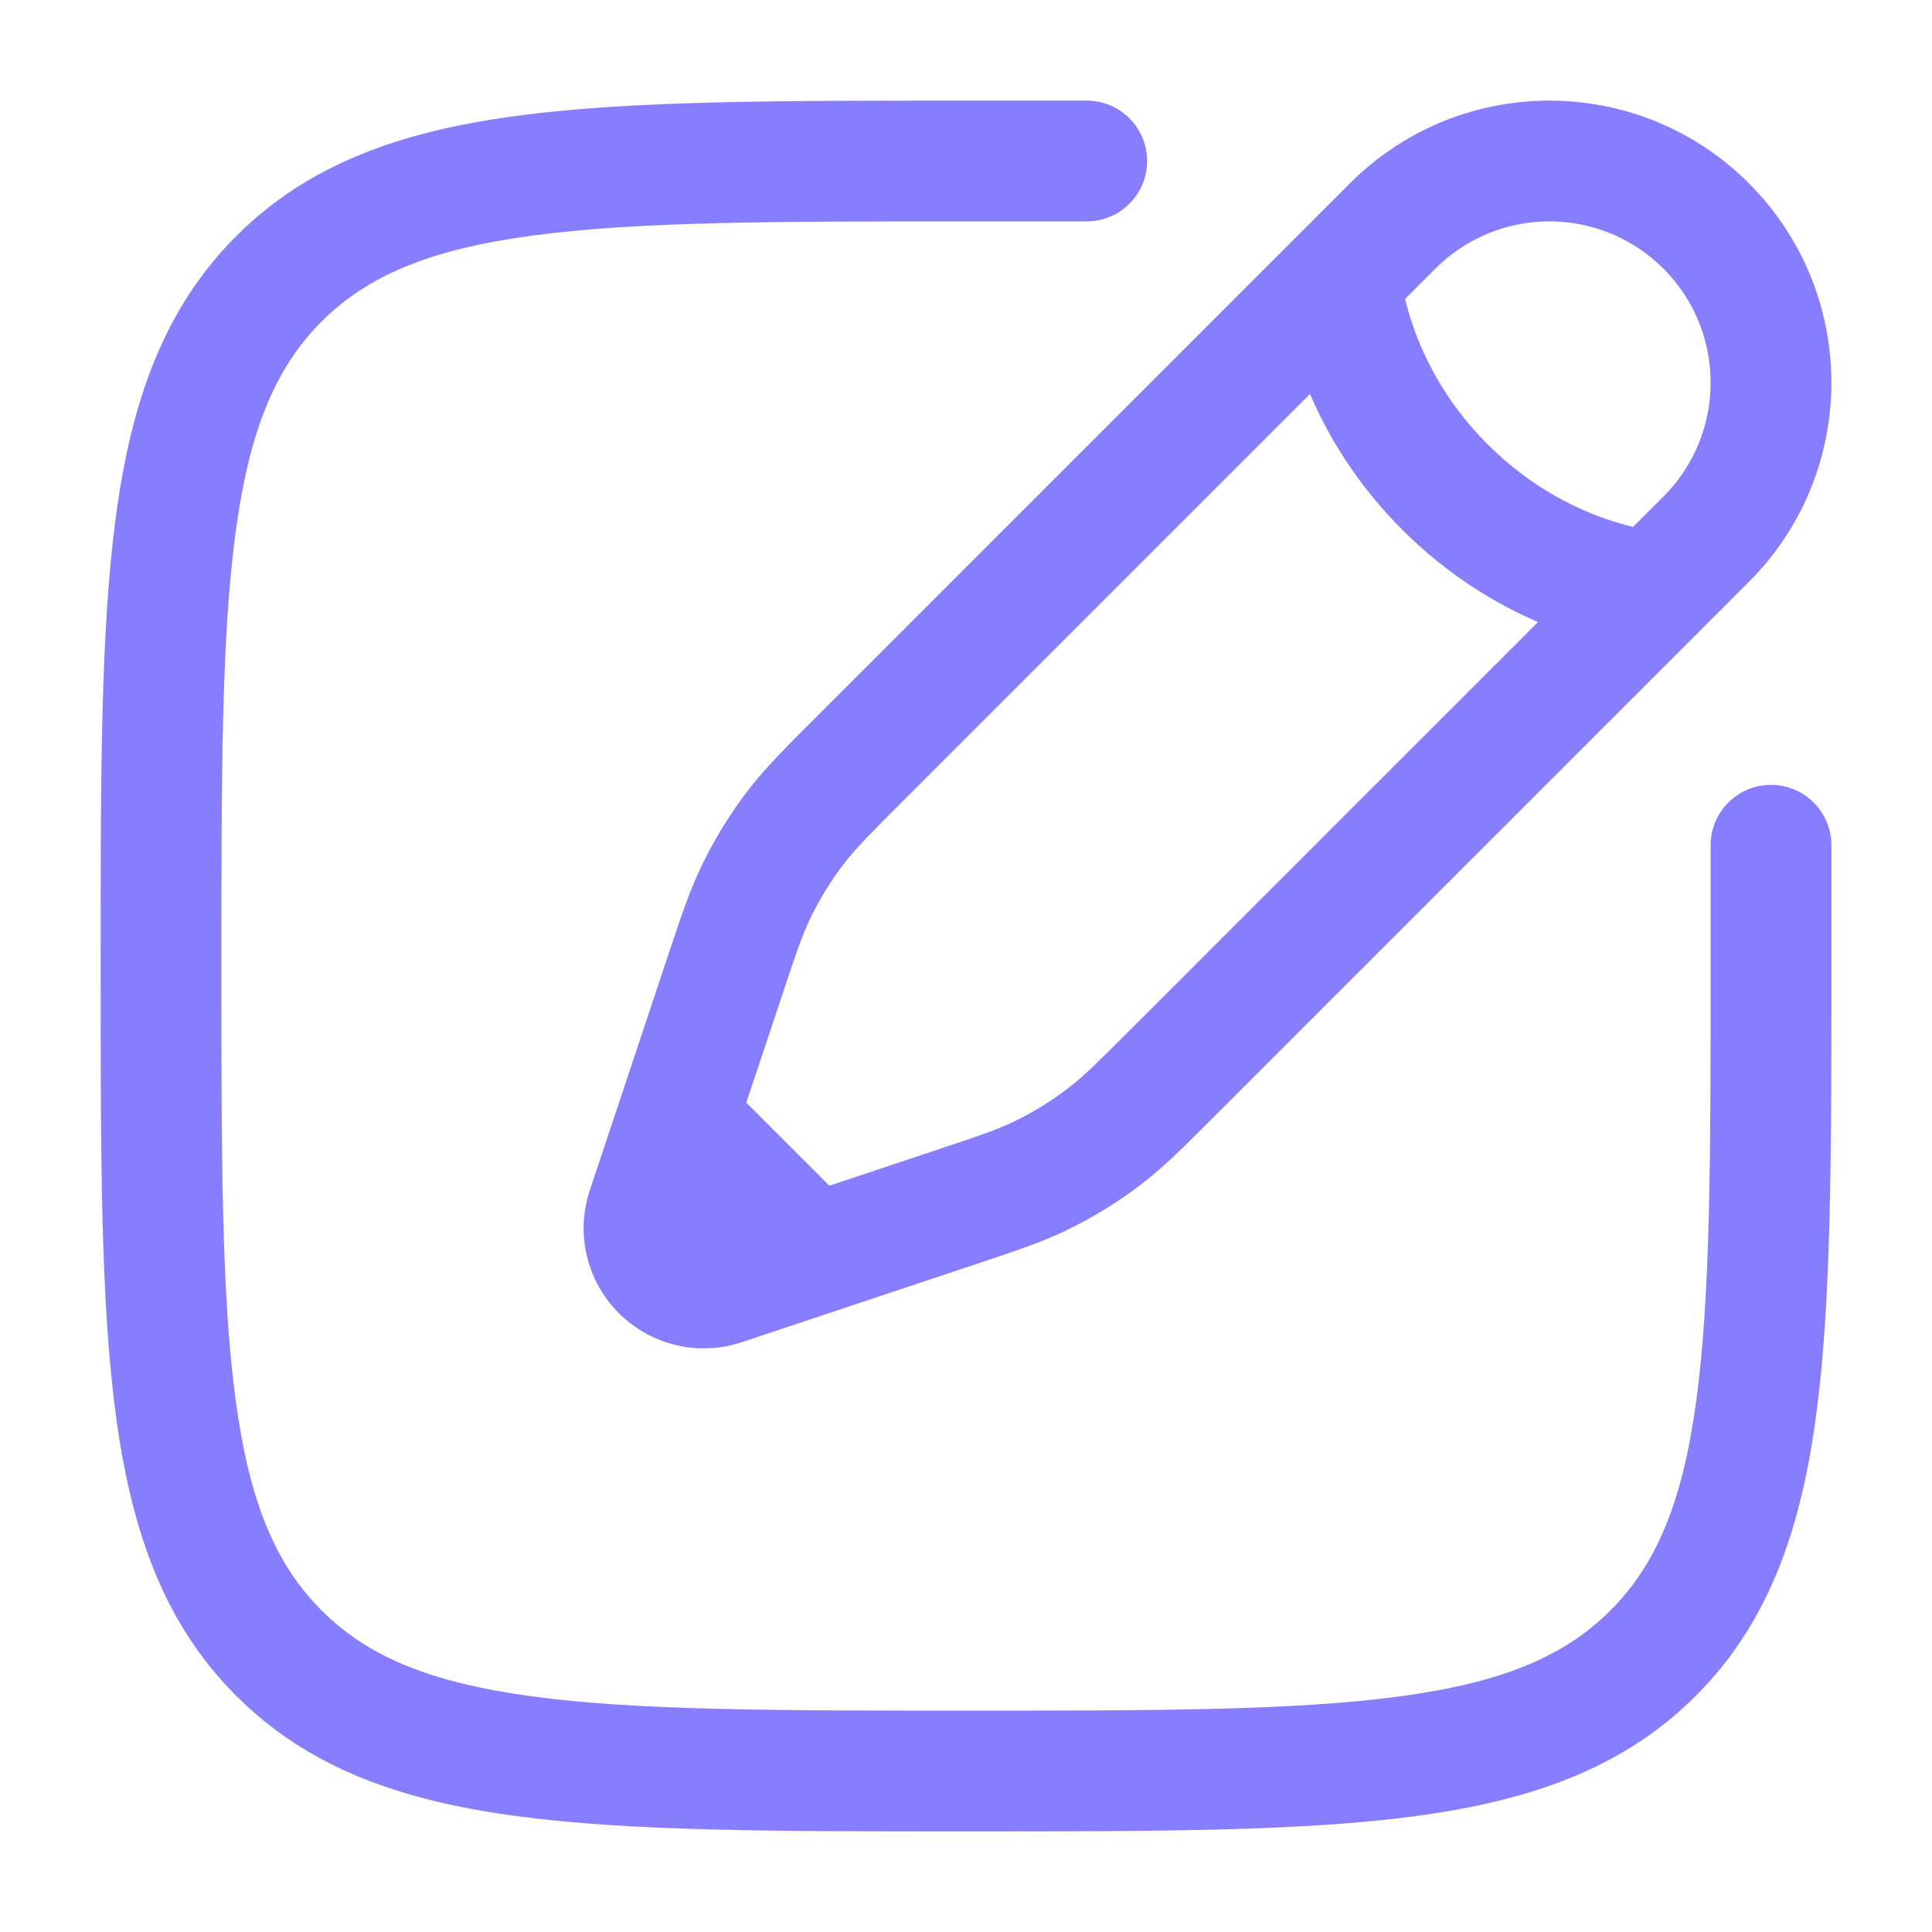
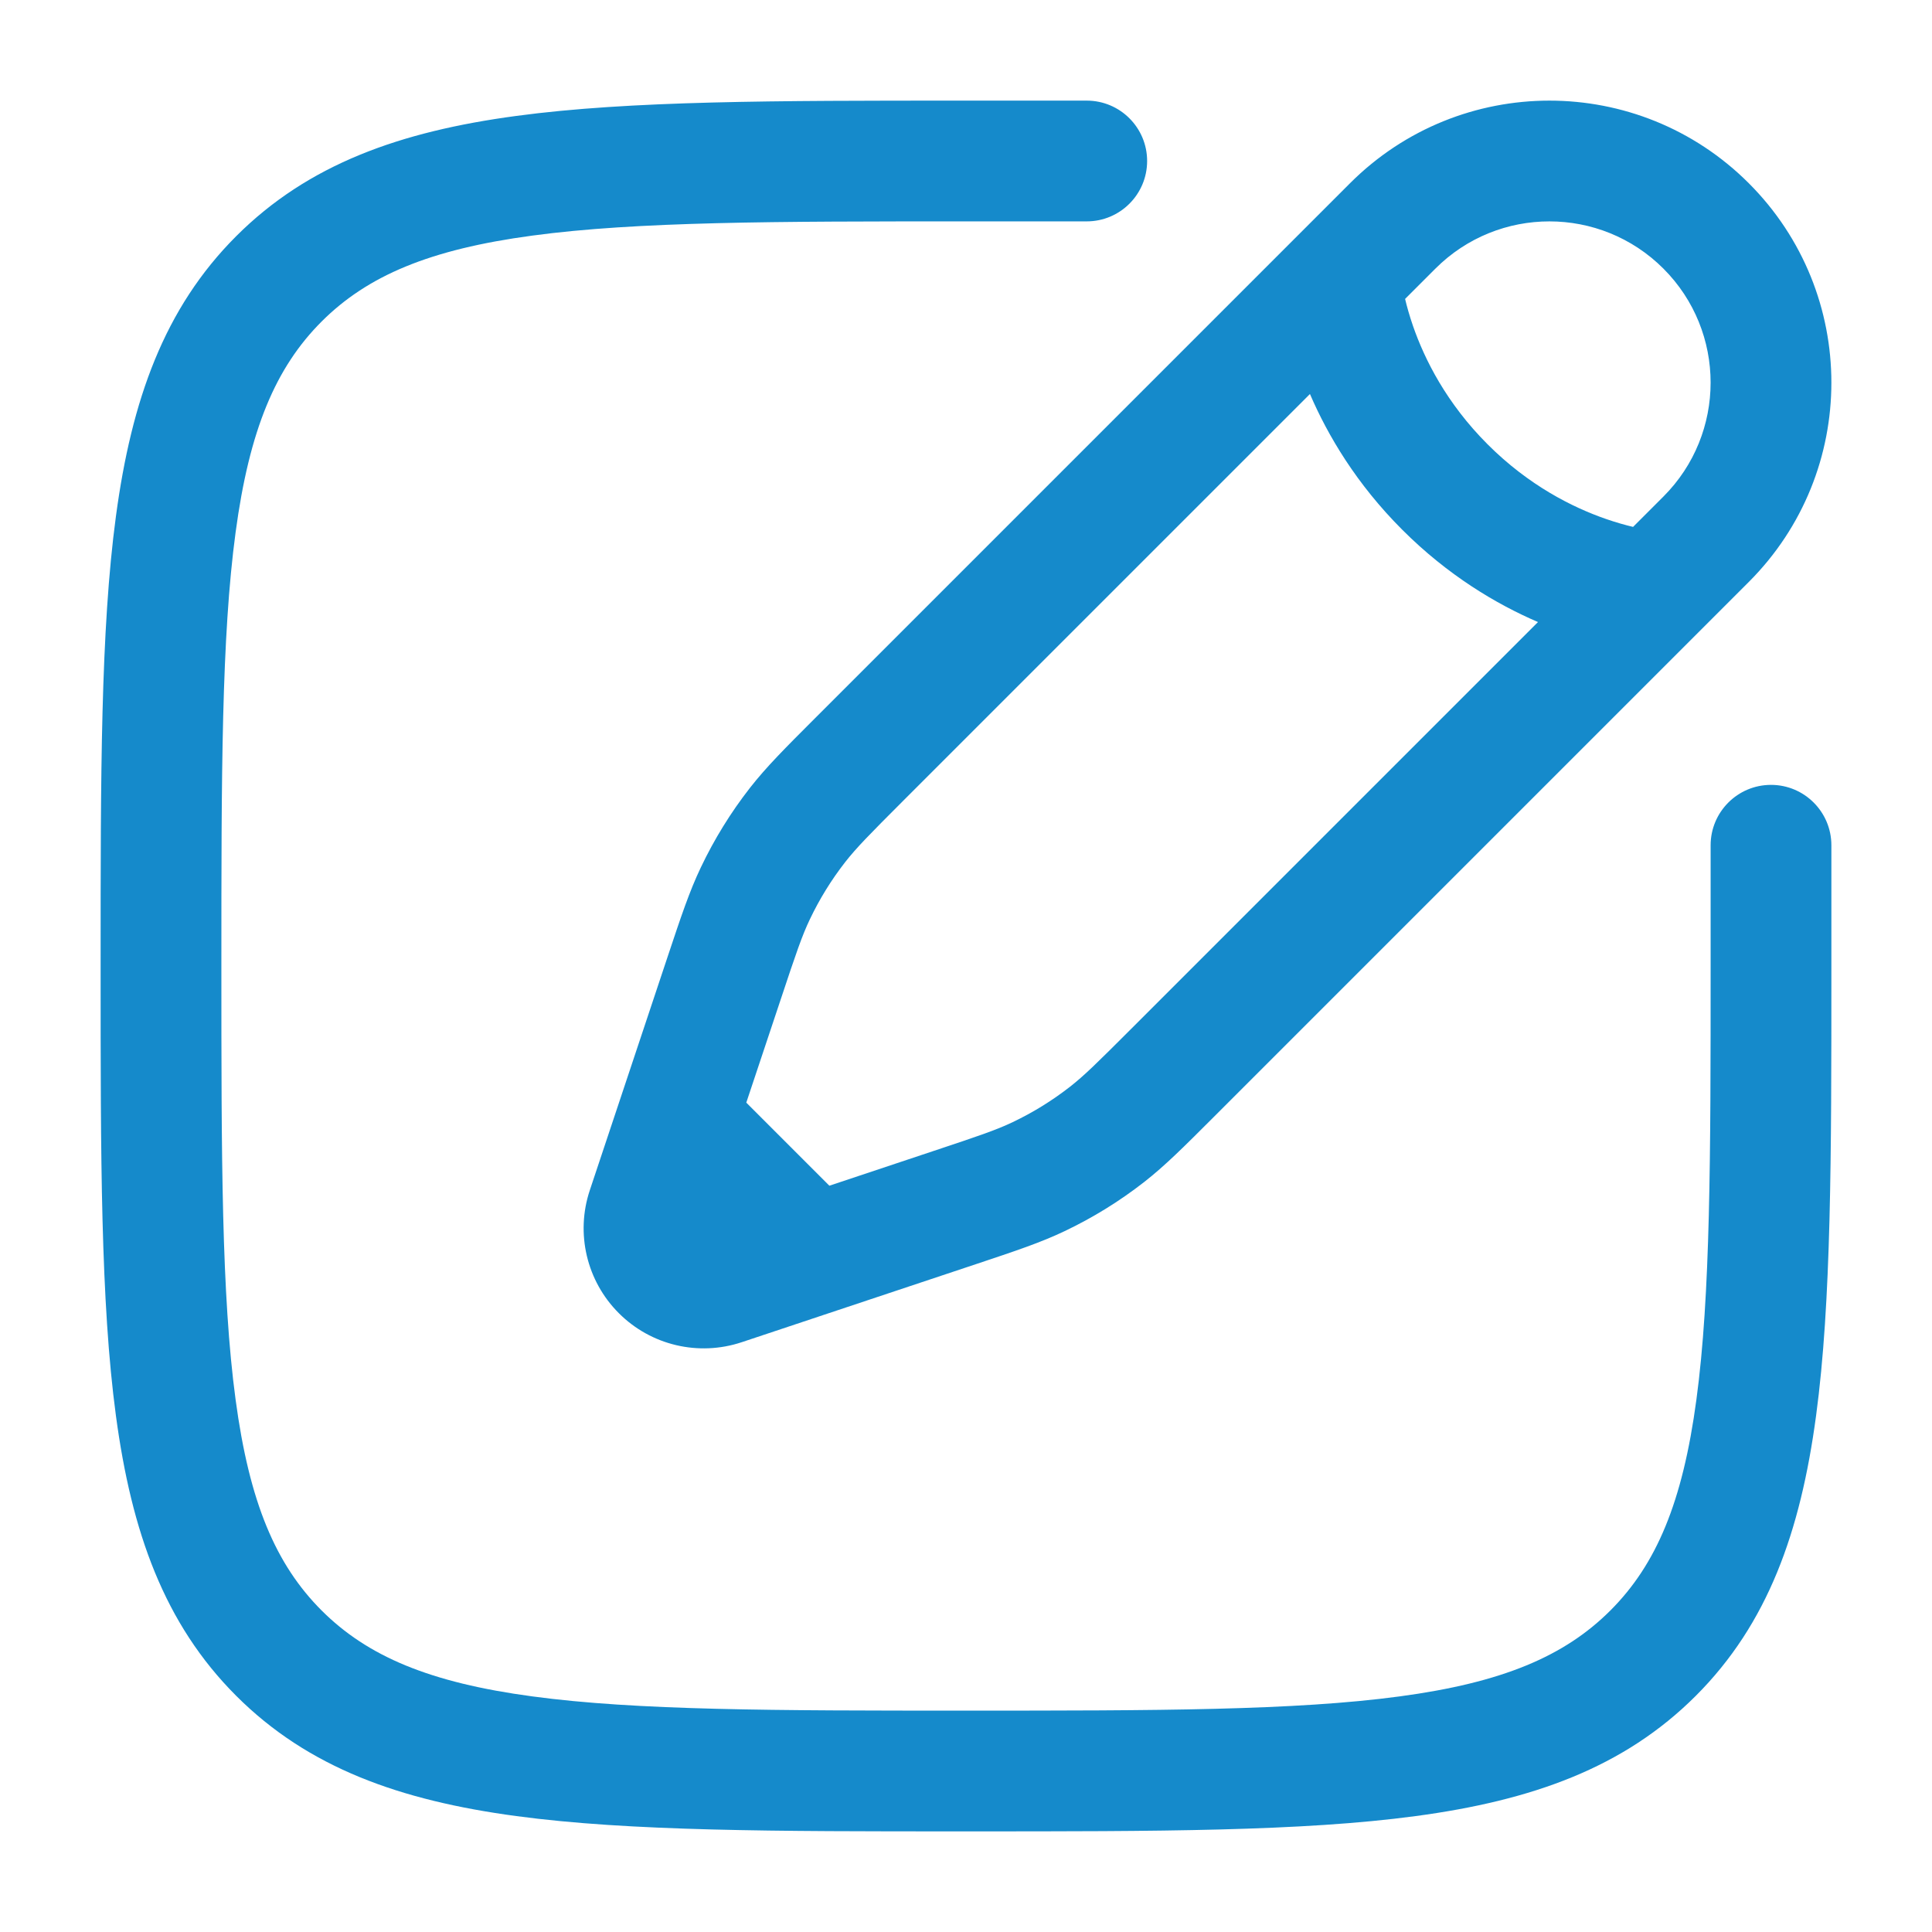
<svg xmlns="http://www.w3.org/2000/svg" width="36" height="36" viewBox="0 0 36 36" fill="none">
-   <path fill-rule="evenodd" clip-rule="evenodd" d="M17.914 1.875H20.25C20.871 1.875 21.375 2.379 21.375 3C21.375 3.621 20.871 4.125 20.25 4.125H18C14.433 4.125 11.87 4.127 9.92 4.39C8.003 4.647 6.847 5.138 5.992 5.992C5.138 6.847 4.647 8.003 4.39 9.92C4.127 11.87 4.125 14.433 4.125 18C4.125 21.567 4.127 24.13 4.39 26.08C4.647 27.997 5.138 29.153 5.992 30.008C6.847 30.862 8.003 31.353 9.92 31.61C11.87 31.873 14.433 31.875 18 31.875C21.567 31.875 24.13 31.873 26.08 31.61C27.997 31.353 29.153 30.862 30.008 30.008C30.862 29.153 31.353 27.997 31.61 26.08C31.873 24.13 31.875 21.567 31.875 18V15.75C31.875 15.129 32.379 14.625 33 14.625C33.621 14.625 34.125 15.129 34.125 15.75V18.086C34.125 21.549 34.125 24.262 33.84 26.379C33.549 28.547 32.941 30.257 31.599 31.599C30.257 32.941 28.547 33.549 26.379 33.84C24.262 34.125 21.549 34.125 18.086 34.125H17.914C14.451 34.125 11.738 34.125 9.621 33.84C7.453 33.549 5.743 32.941 4.401 31.599C3.059 30.257 2.451 28.547 2.16 26.379C1.875 24.262 1.875 21.549 1.875 18.086V17.914C1.875 14.451 1.875 11.738 2.16 9.621C2.451 7.453 3.059 5.743 4.401 4.401C5.743 3.059 7.453 2.451 9.621 2.16C11.738 1.875 14.451 1.875 17.914 1.875ZM25.156 3.414C27.208 1.362 30.534 1.362 32.586 3.414C34.638 5.466 34.638 8.792 32.586 10.844L22.614 20.816C22.057 21.373 21.708 21.722 21.319 22.026C20.86 22.384 20.364 22.69 19.839 22.94C19.393 23.153 18.925 23.309 18.178 23.558L13.821 25.01C13.017 25.278 12.13 25.069 11.531 24.469C10.931 23.87 10.722 22.983 10.99 22.179L12.442 17.822C12.691 17.075 12.847 16.607 13.06 16.161C13.31 15.636 13.616 15.14 13.974 14.681C14.278 14.292 14.627 13.943 15.184 13.386L25.156 3.414ZM30.995 5.005C29.822 3.832 27.92 3.832 26.747 5.005L26.182 5.57C26.216 5.714 26.264 5.885 26.33 6.076C26.545 6.696 26.952 7.512 27.72 8.28C28.488 9.048 29.304 9.455 29.924 9.67C30.115 9.736 30.286 9.784 30.43 9.818L30.995 9.253C32.168 8.08 32.168 6.178 30.995 5.005ZM28.658 11.591C27.884 11.258 26.982 10.724 26.129 9.871C25.276 9.018 24.742 8.116 24.409 7.342L16.826 14.925C16.201 15.55 15.957 15.798 15.748 16.065C15.491 16.395 15.271 16.751 15.091 17.129C14.945 17.434 14.833 17.764 14.554 18.603L13.906 20.546L15.454 22.094L17.397 21.446C18.236 21.167 18.566 21.055 18.871 20.909C19.249 20.729 19.605 20.509 19.935 20.252C20.202 20.044 20.45 19.799 21.075 19.174L28.658 11.591Z" fill="#877EFF" />
+   <path fill-rule="evenodd" clip-rule="evenodd" d="M17.914 1.875H20.25C20.871 1.875 21.375 2.379 21.375 3C21.375 3.621 20.871 4.125 20.25 4.125H18C14.433 4.125 11.87 4.127 9.92 4.39C8.003 4.647 6.847 5.138 5.992 5.992C5.138 6.847 4.647 8.003 4.39 9.92C4.127 11.87 4.125 14.433 4.125 18C4.125 21.567 4.127 24.13 4.39 26.08C4.647 27.997 5.138 29.153 5.992 30.008C6.847 30.862 8.003 31.353 9.92 31.61C11.87 31.873 14.433 31.875 18 31.875C21.567 31.875 24.13 31.873 26.08 31.61C27.997 31.353 29.153 30.862 30.008 30.008C30.862 29.153 31.353 27.997 31.61 26.08C31.873 24.13 31.875 21.567 31.875 18V15.75C31.875 15.129 32.379 14.625 33 14.625C33.621 14.625 34.125 15.129 34.125 15.75V18.086C34.125 21.549 34.125 24.262 33.84 26.379C33.549 28.547 32.941 30.257 31.599 31.599C30.257 32.941 28.547 33.549 26.379 33.84C24.262 34.125 21.549 34.125 18.086 34.125H17.914C14.451 34.125 11.738 34.125 9.621 33.84C7.453 33.549 5.743 32.941 4.401 31.599C3.059 30.257 2.451 28.547 2.16 26.379C1.875 24.262 1.875 21.549 1.875 18.086V17.914C1.875 14.451 1.875 11.738 2.16 9.621C2.451 7.453 3.059 5.743 4.401 4.401C5.743 3.059 7.453 2.451 9.621 2.16C11.738 1.875 14.451 1.875 17.914 1.875ZM25.156 3.414C27.208 1.362 30.534 1.362 32.586 3.414C34.638 5.466 34.638 8.792 32.586 10.844L22.614 20.816C22.057 21.373 21.708 21.722 21.319 22.026C20.86 22.384 20.364 22.69 19.839 22.94C19.393 23.153 18.925 23.309 18.178 23.558L13.821 25.01C13.017 25.278 12.13 25.069 11.531 24.469C10.931 23.87 10.722 22.983 10.99 22.179L12.442 17.822C12.691 17.075 12.847 16.607 13.06 16.161C13.31 15.636 13.616 15.14 13.974 14.681C14.278 14.292 14.627 13.943 15.184 13.386L25.156 3.414ZM30.995 5.005C29.822 3.832 27.92 3.832 26.747 5.005L26.182 5.57C26.216 5.714 26.264 5.885 26.33 6.076C26.545 6.696 26.952 7.512 27.72 8.28C28.488 9.048 29.304 9.455 29.924 9.67C30.115 9.736 30.286 9.784 30.43 9.818L30.995 9.253C32.168 8.08 32.168 6.178 30.995 5.005ZM28.658 11.591C27.884 11.258 26.982 10.724 26.129 9.871C25.276 9.018 24.742 8.116 24.409 7.342L16.826 14.925C16.201 15.55 15.957 15.798 15.748 16.065C15.491 16.395 15.271 16.751 15.091 17.129C14.945 17.434 14.833 17.764 14.554 18.603L13.906 20.546L15.454 22.094L17.397 21.446C18.236 21.167 18.566 21.055 18.871 20.909C19.249 20.729 19.605 20.509 19.935 20.252C20.202 20.044 20.45 19.799 21.075 19.174L28.658 11.591Z" fill="#158ACB" />
</svg>
